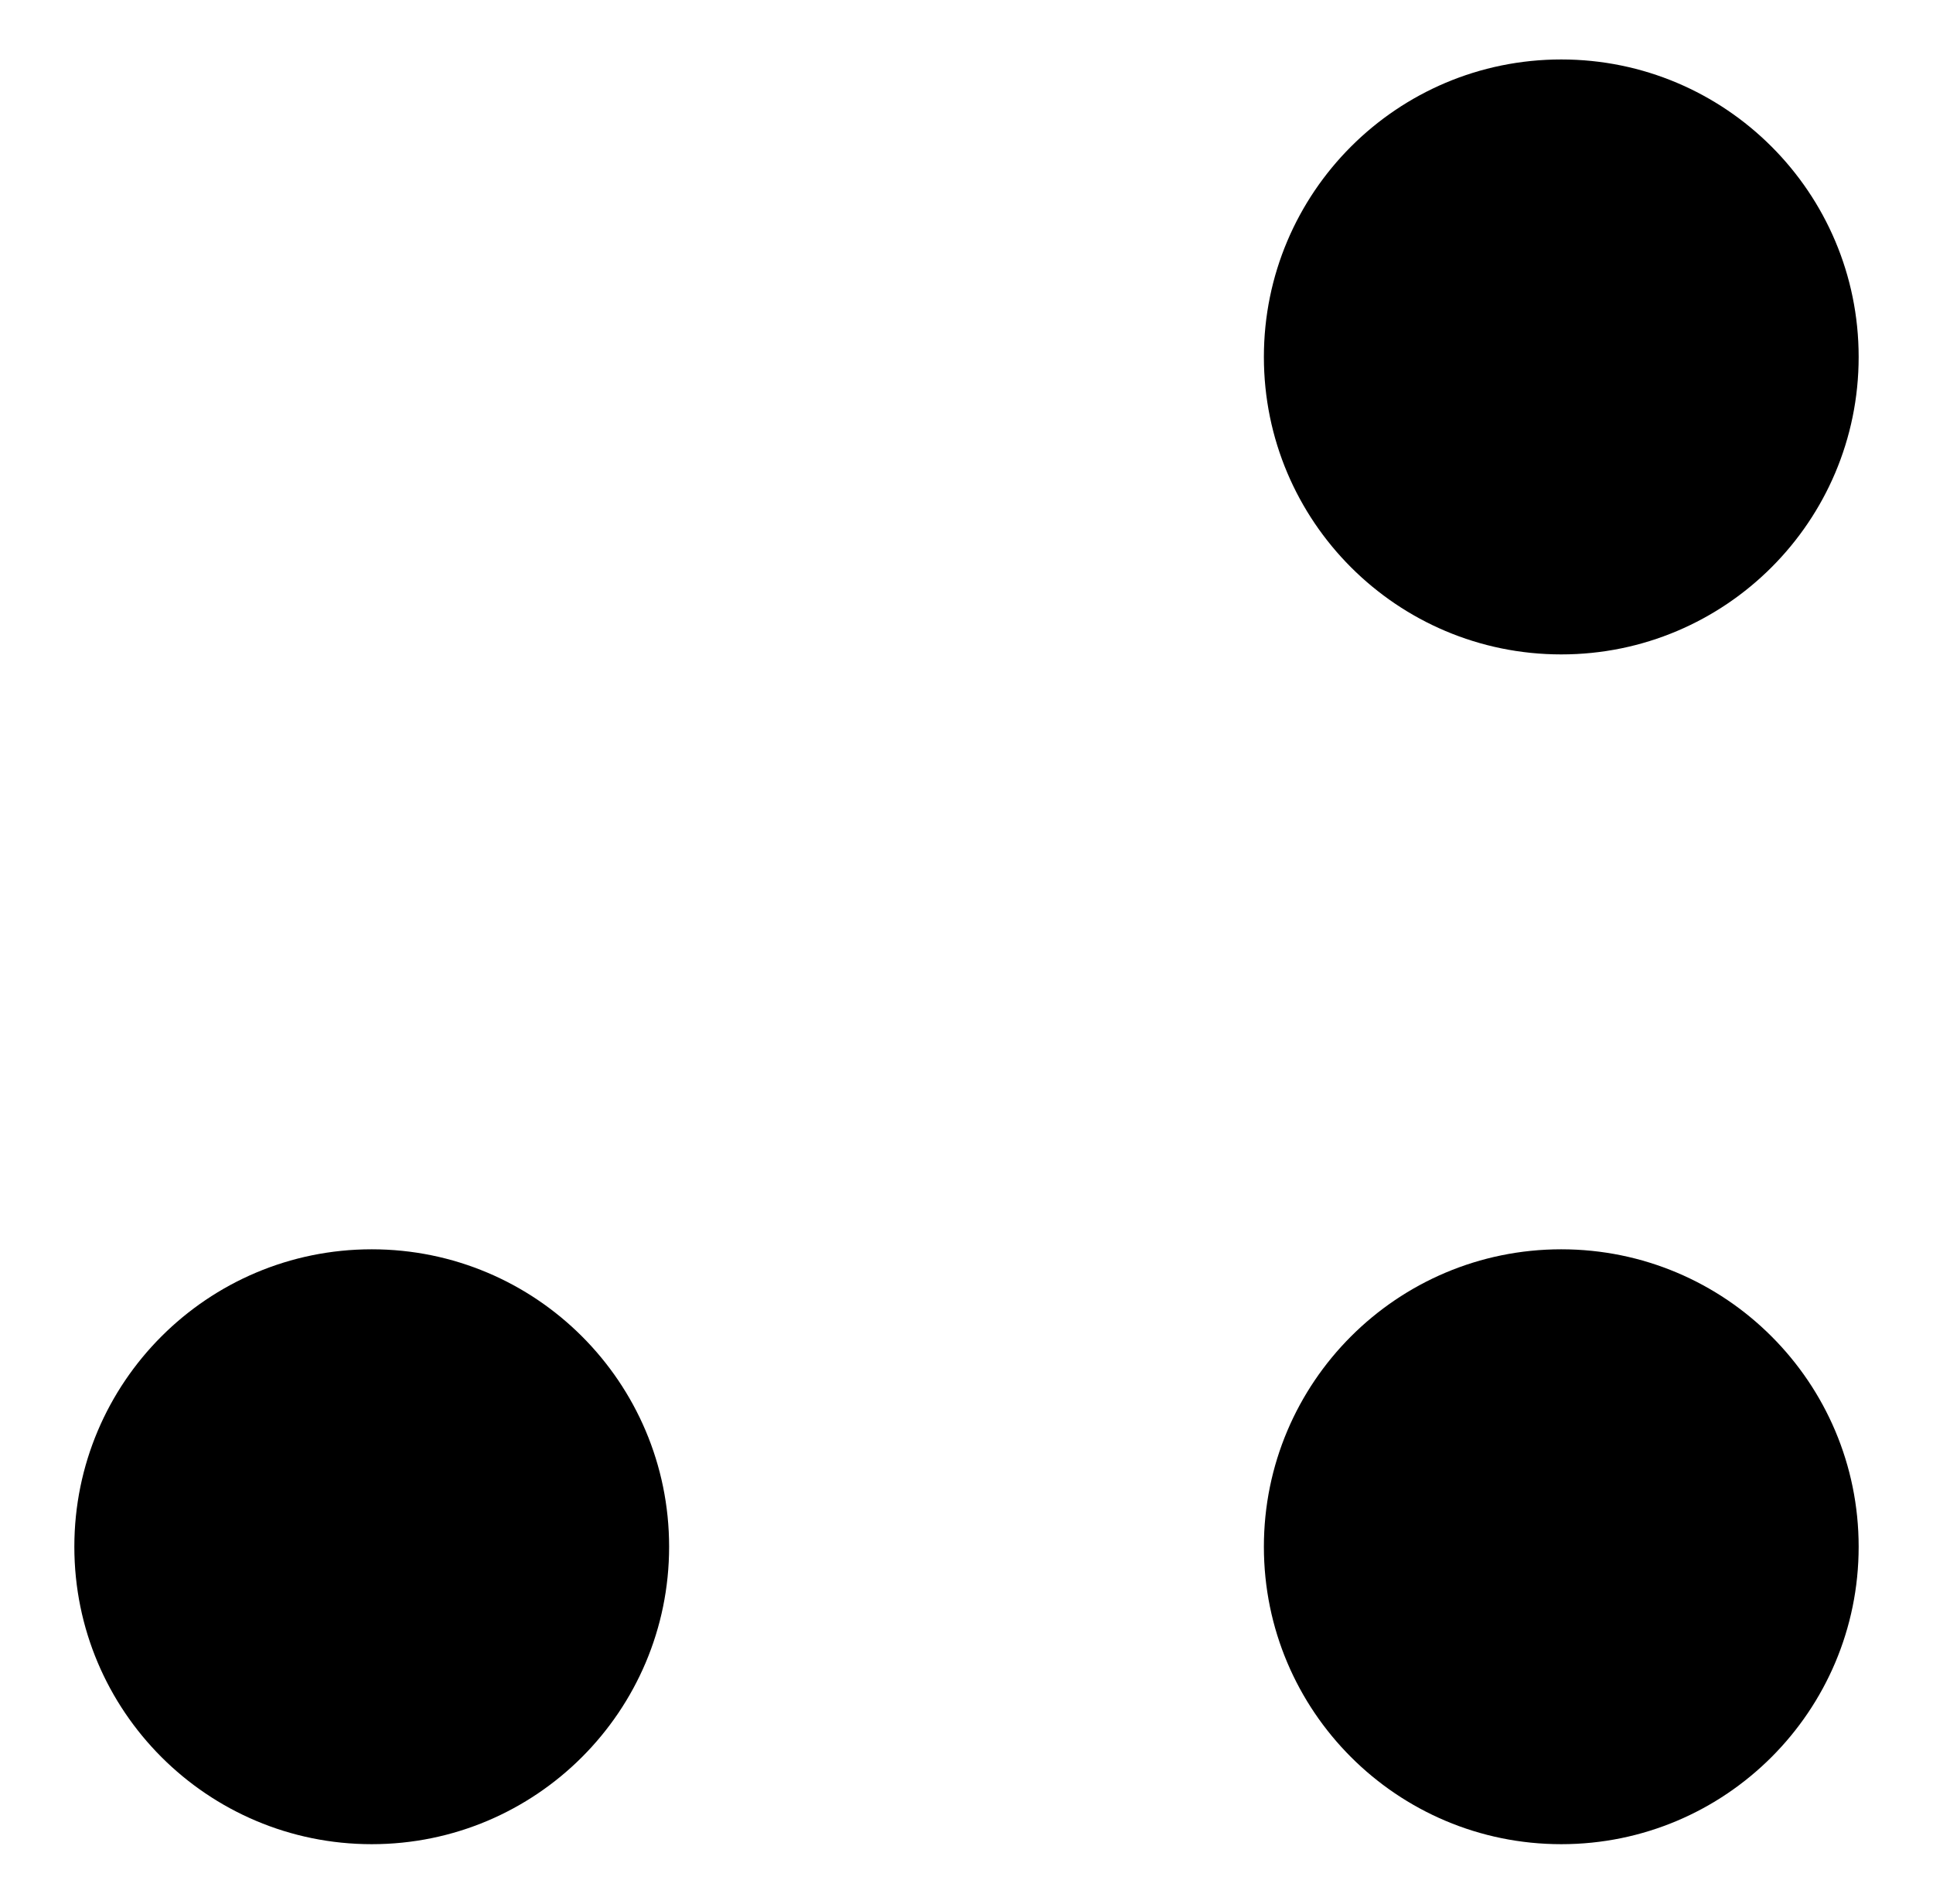
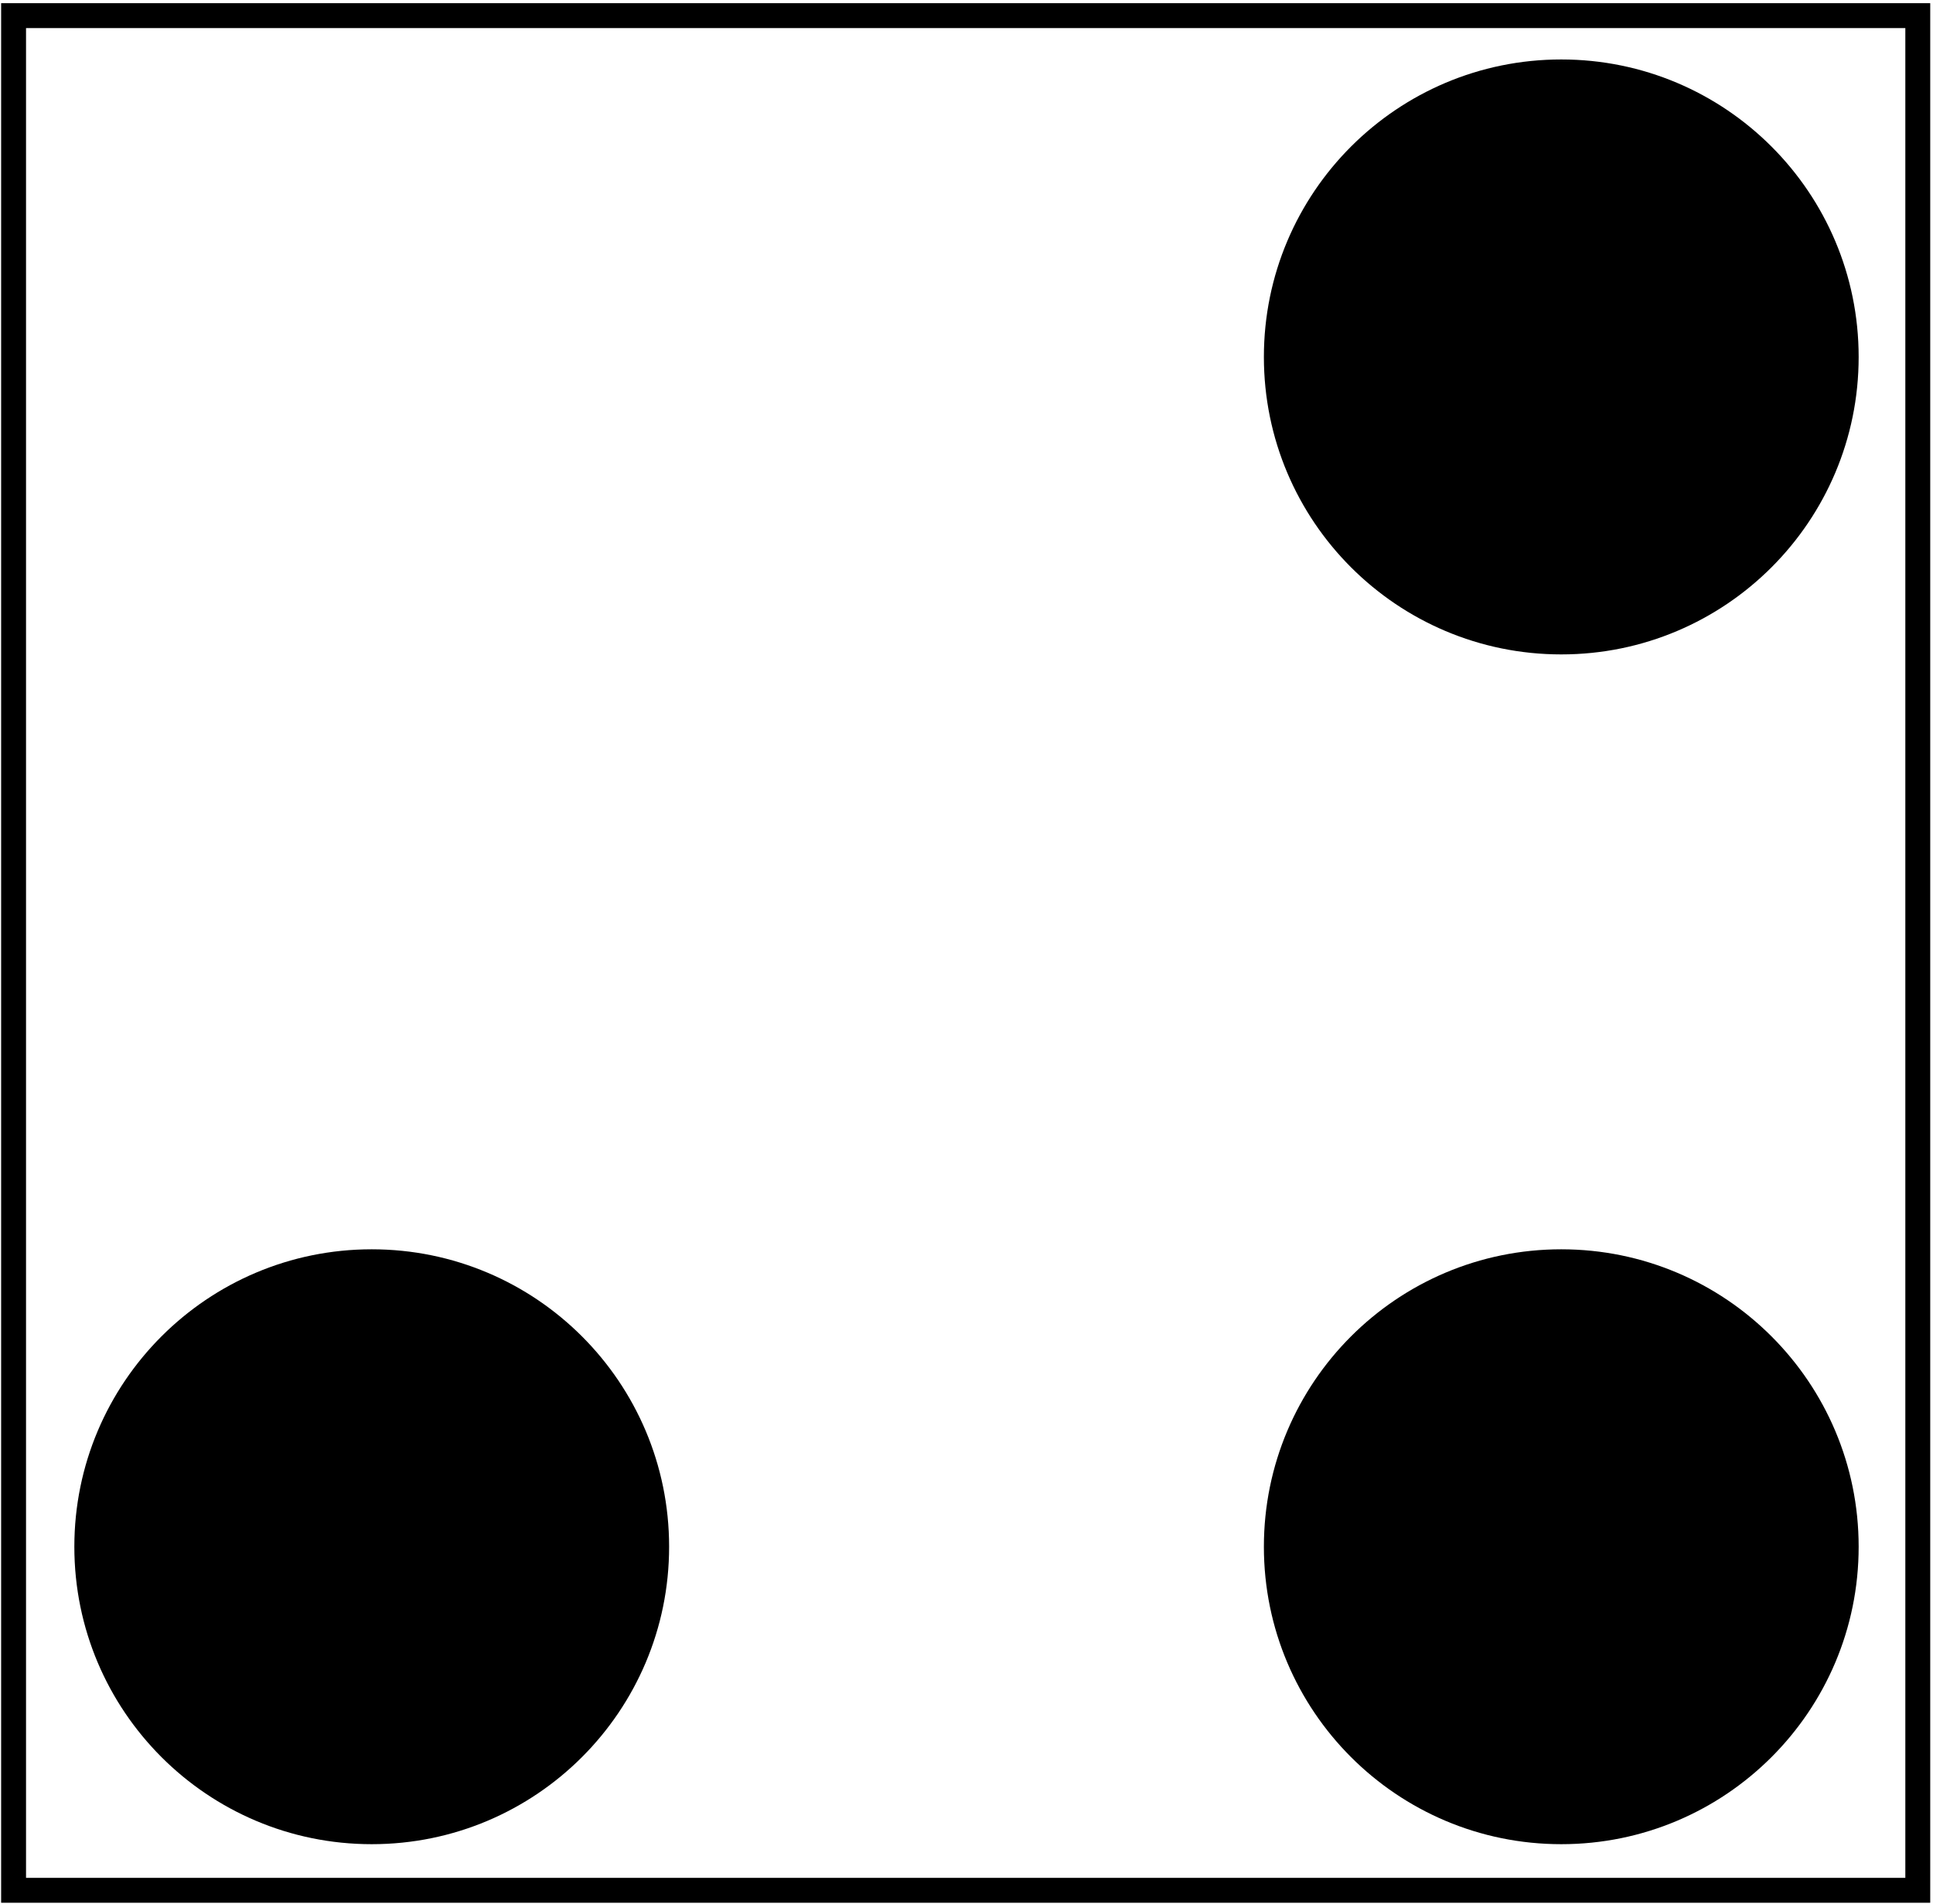
- <svg xmlns="http://www.w3.org/2000/svg" height="115.2pt" version="1.1" viewBox="-72 -72 117 115.2" width="117pt">
+ <svg xmlns="http://www.w3.org/2000/svg" height="115.2pt" version="1.1" viewBox="-72 -72 117 115.2" width="117pt" id="svg3">
+   <defs id="defs3" />
  <g id="page1">
-     <path d="M40.5 21.602C40.5 11.66 32.441 3.602 22.5 3.602S4.5 11.66 4.5 21.602S12.559 39.602 22.5 39.602S40.5 31.543 40.5 21.602Z" />
-     <path d="M-31.5 21.602C-31.5 11.66 -39.559 3.602 -49.5 3.602S-67.5 11.66 -67.5 21.602S-59.441 39.602 -49.5 39.602S-31.5 31.543 -31.5 21.602Z" />
-     <path d="M40.5 -50.398C40.5 -60.34 32.441 -68.402 22.5 -68.402S4.5 -60.34 4.5 -50.398C4.5 -40.457 12.559 -32.398 22.5 -32.398S40.5 -40.457 40.5 -50.398Z" />
+     <path d="M40.5 21.602C40.5 11.66 32.441 3.602 22.5 3.602S4.5 11.66 4.5 21.602S12.559 39.602 22.5 39.602S40.5 31.543 40.5 21.602Z" id="path1" />
+     <path d="M-31.5 21.602C-31.5 11.66 -39.559 3.602 -49.5 3.602S-67.5 11.66 -67.5 21.602S-59.441 39.602 -49.5 39.602S-31.5 31.543 -31.5 21.602Z" id="path2" />
+     <path d="M40.5 -50.398C40.5 -60.34 32.441 -68.402 22.5 -68.402S4.5 -60.34 4.5 -50.398C4.5 -40.457 12.559 -32.398 22.5 -32.398S40.5 -40.457 40.5 -50.398Z" id="path3" />
  </g>
+   <rect style="fill:none;stroke:#000000;stroke-width:1.507;stroke-dasharray:none;stroke-opacity:1" id="rect1" width="115.257" height="113.447" x="-71.178" y="-71.054" />
</svg>
